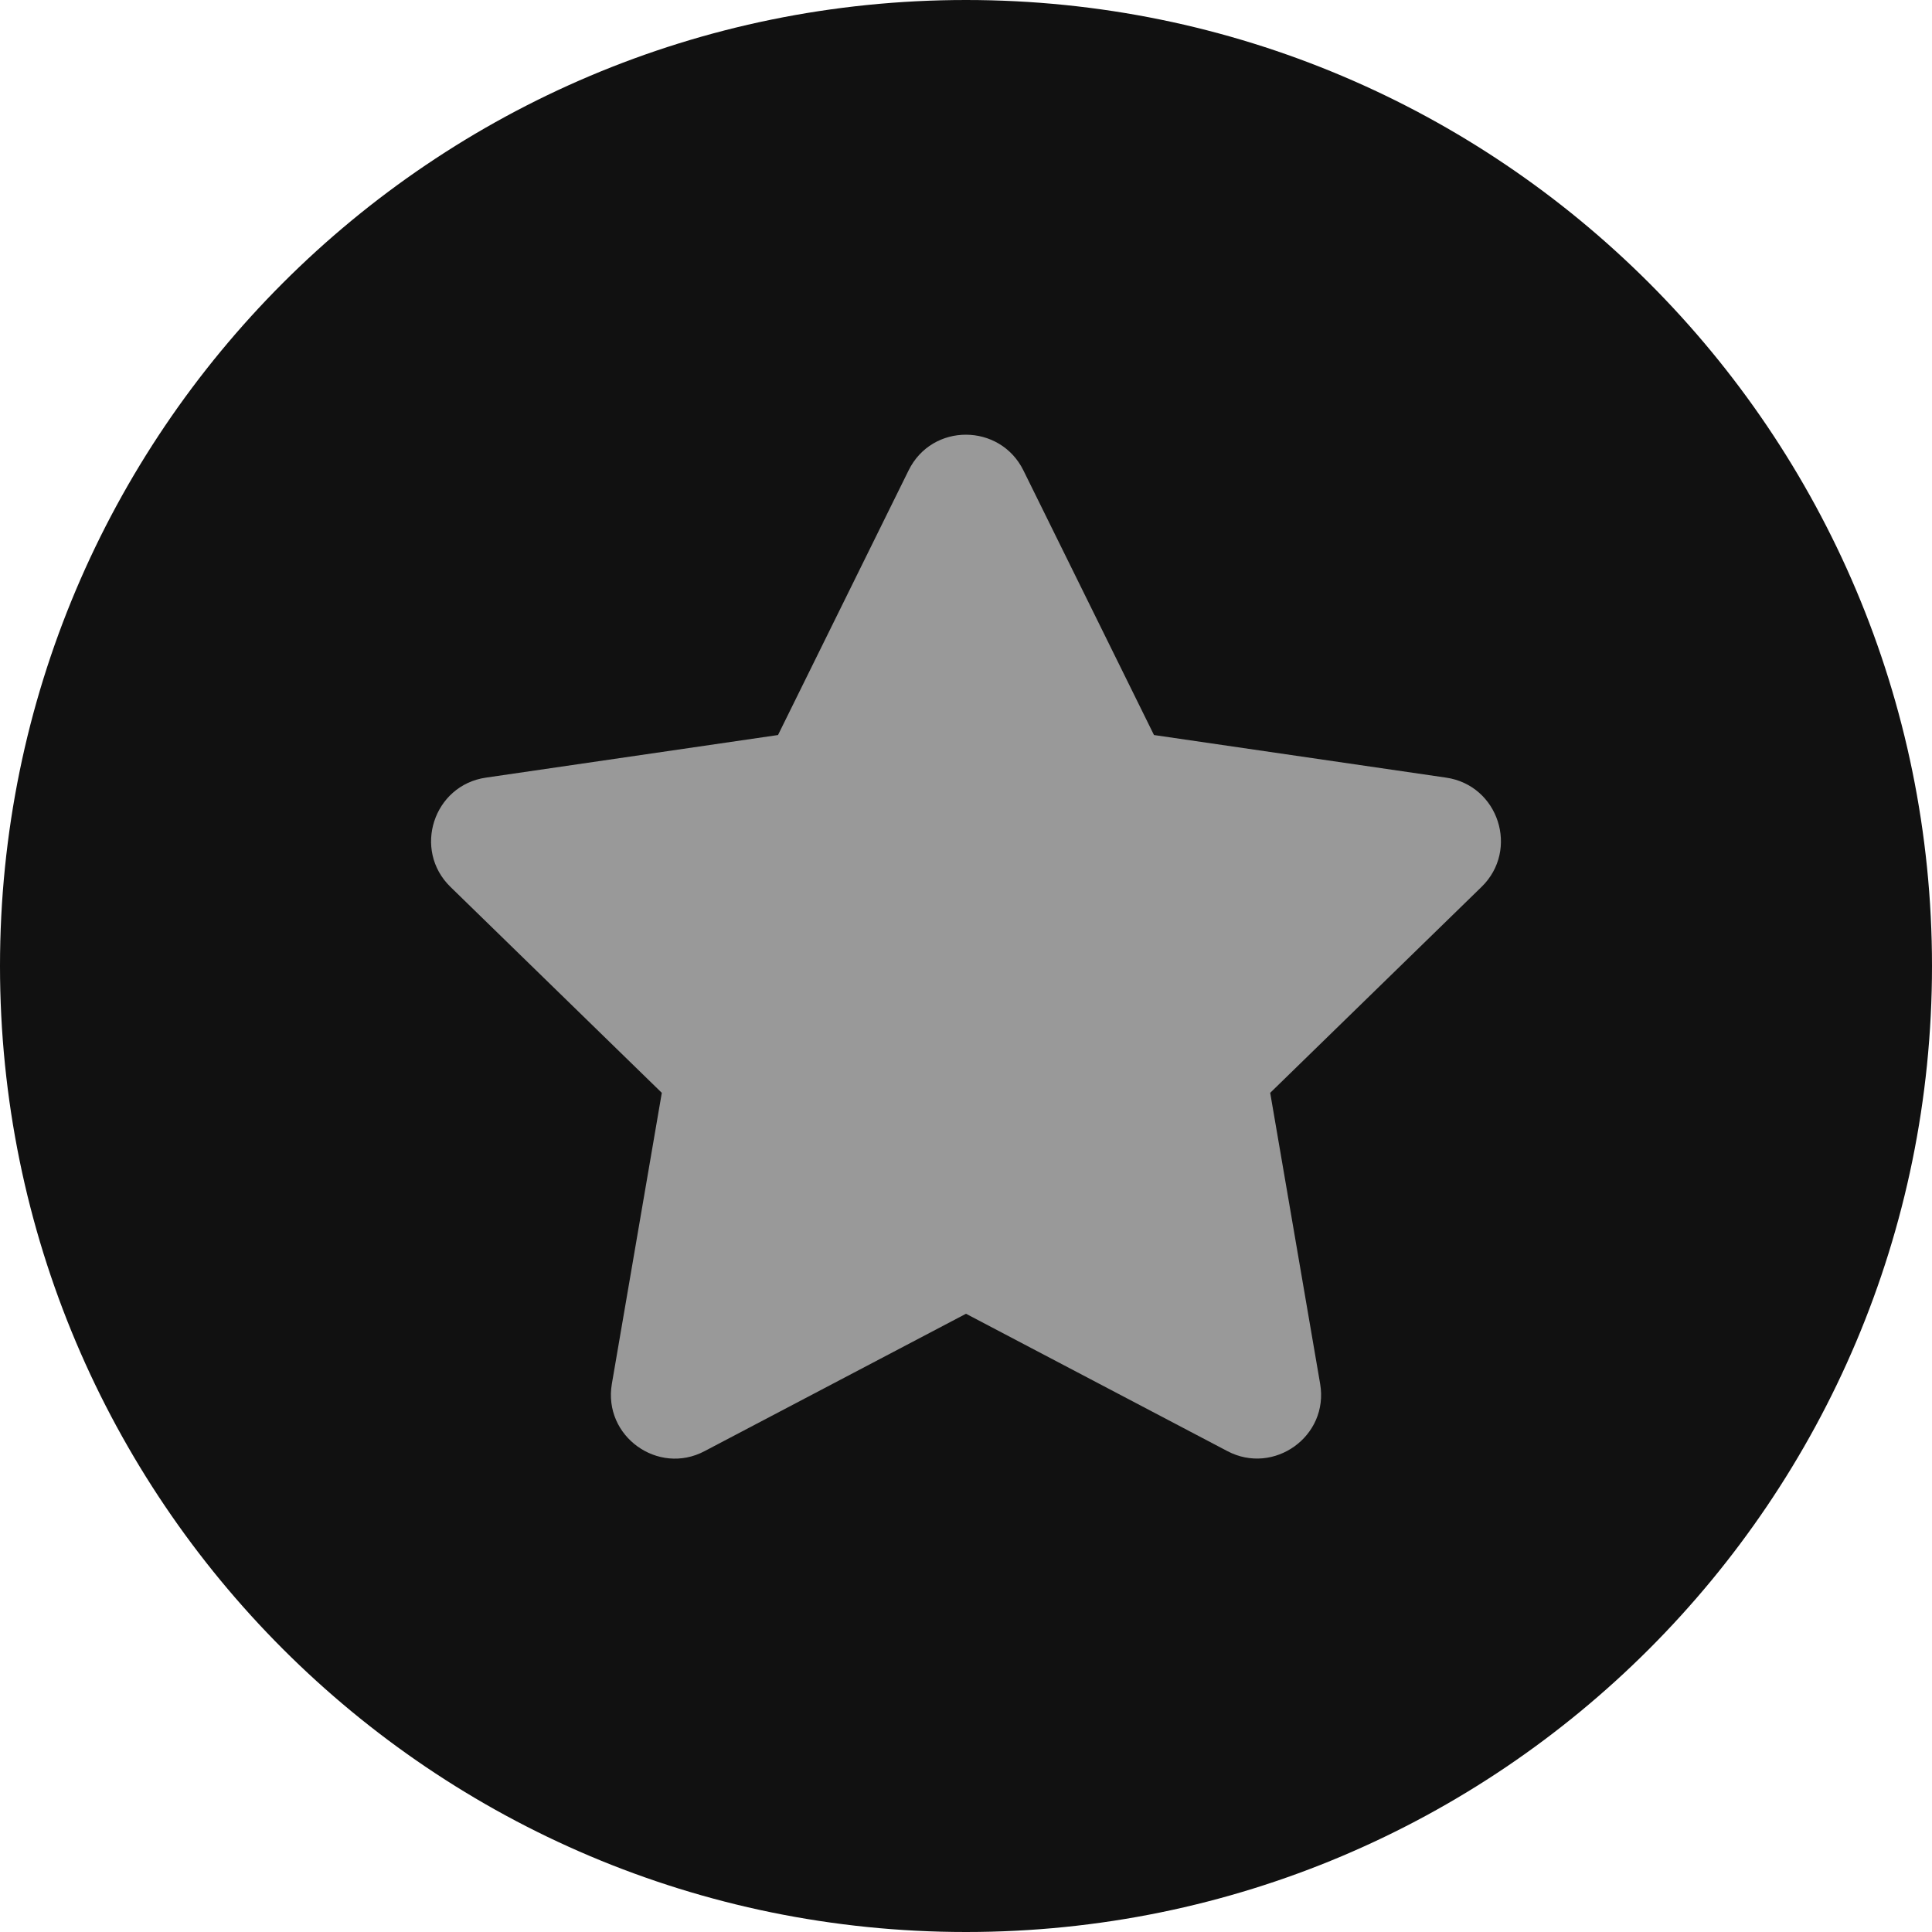
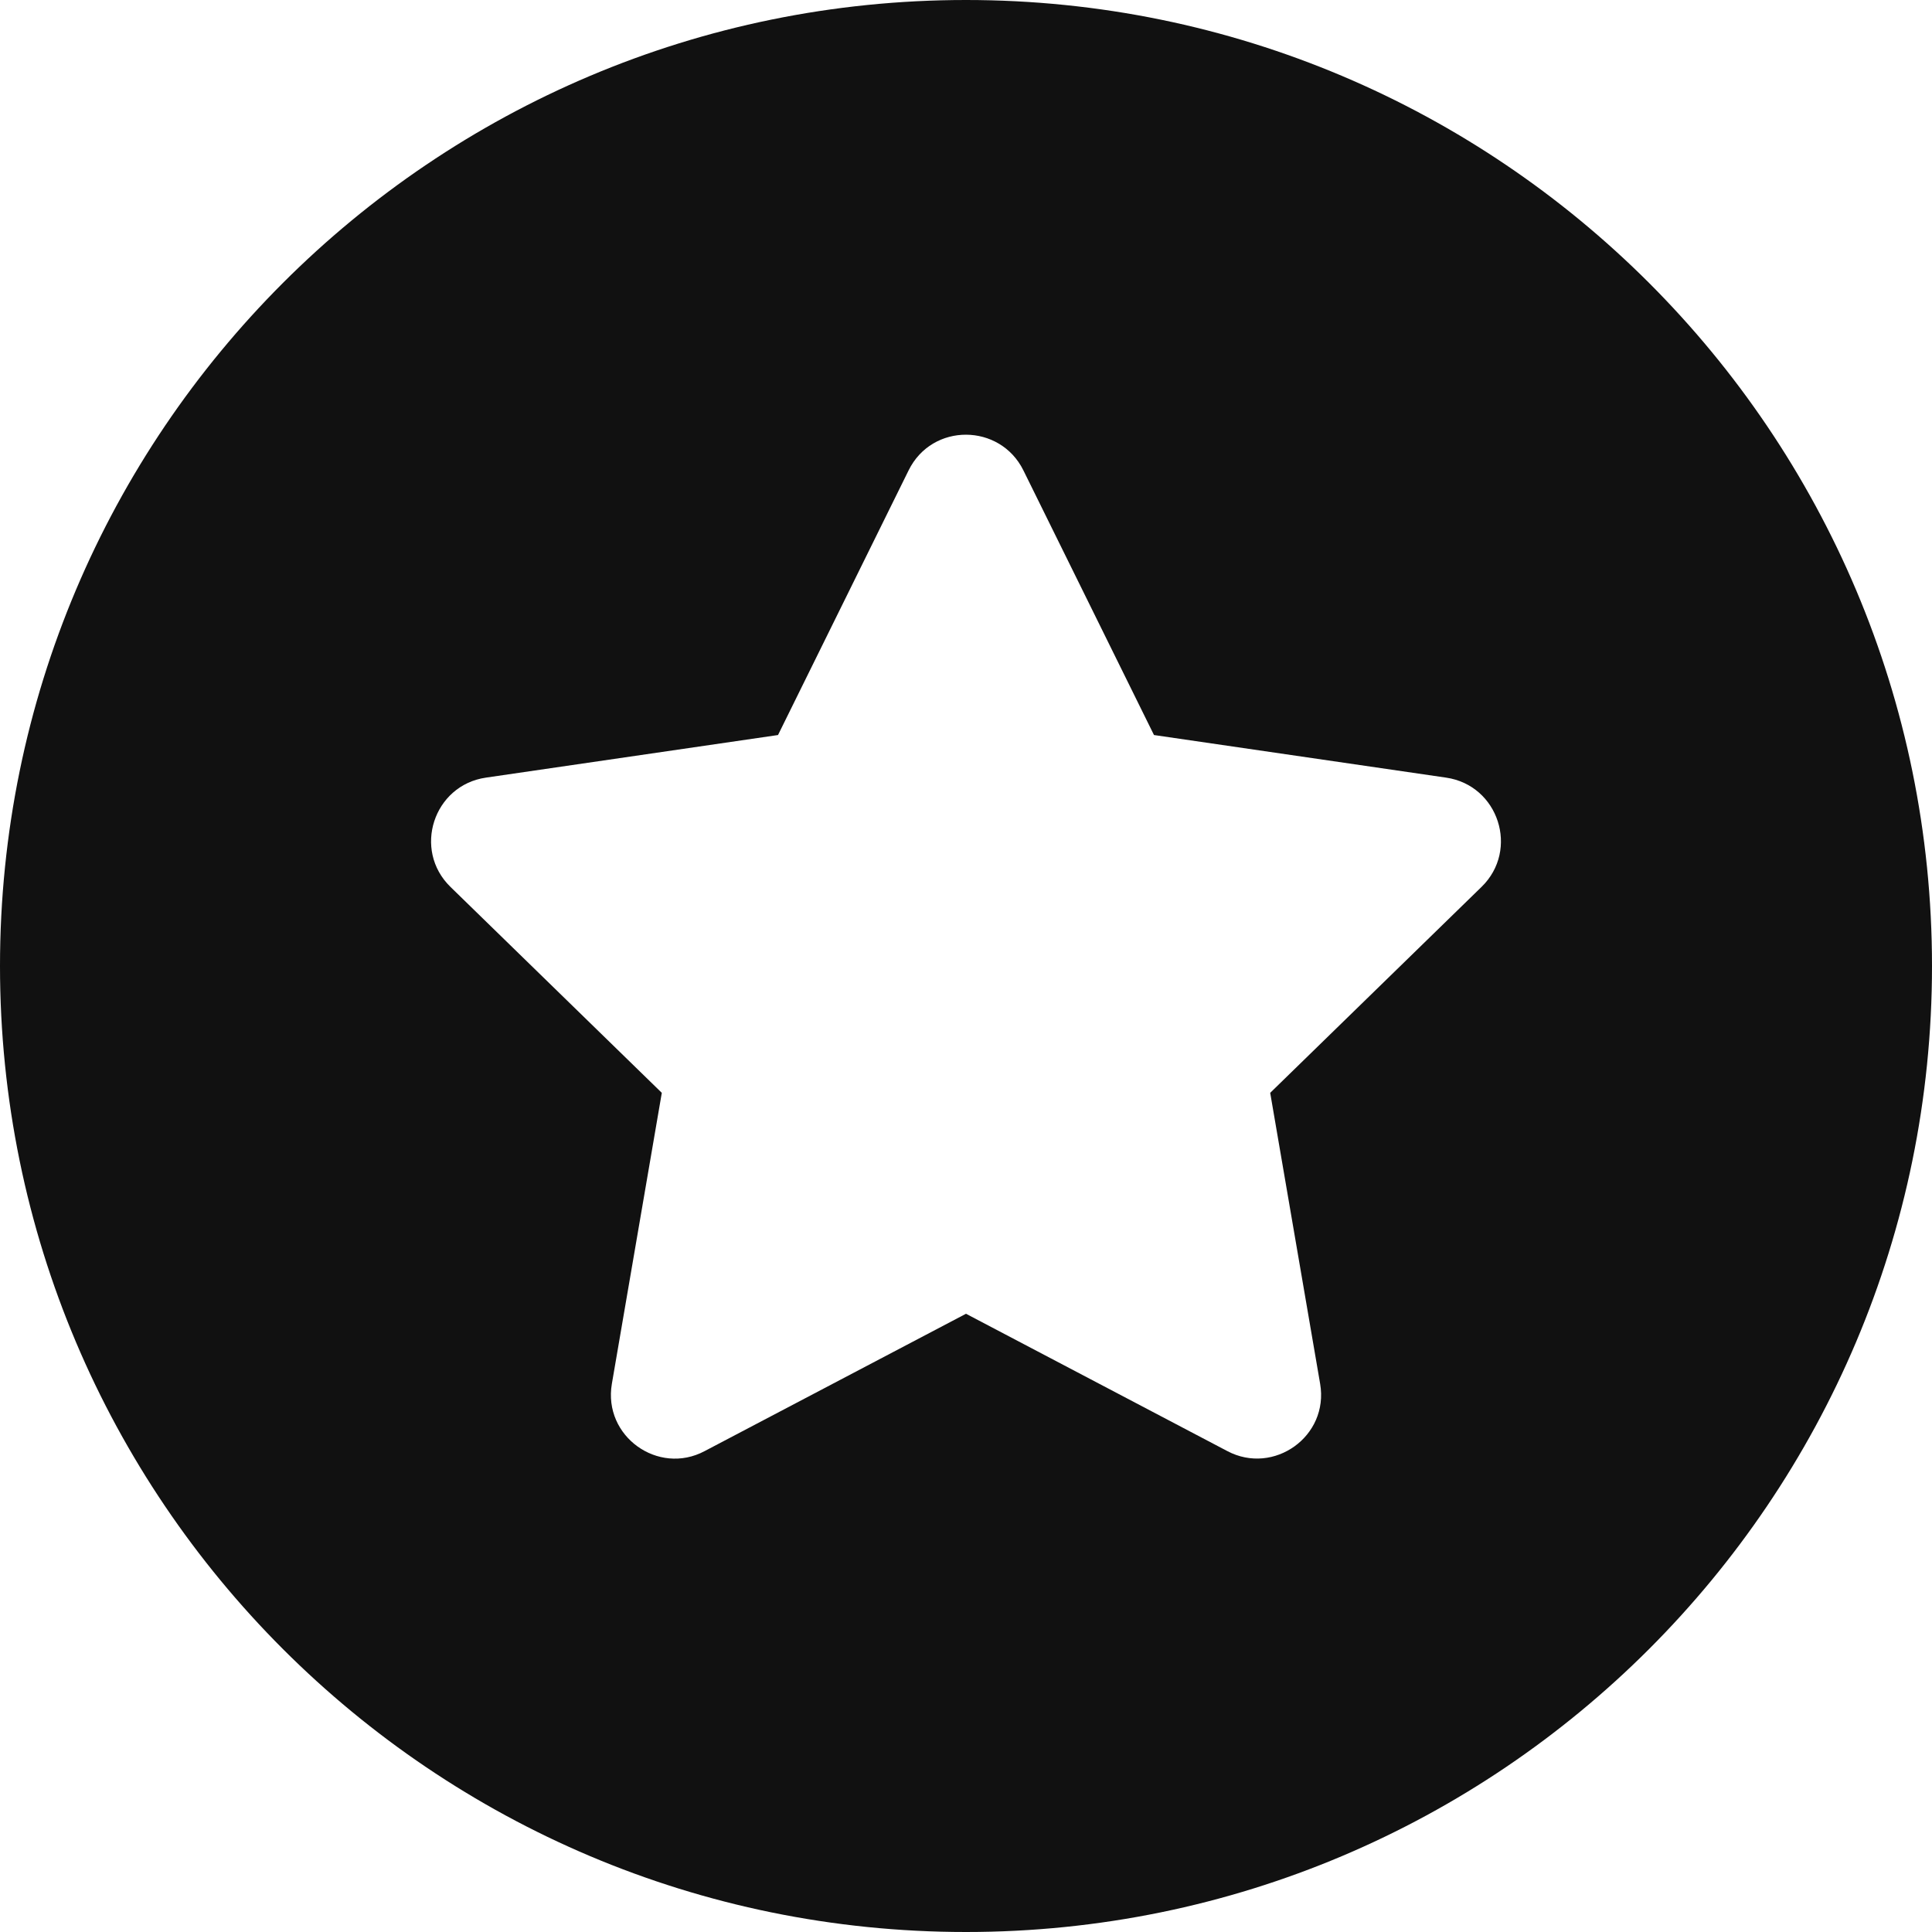
<svg xmlns="http://www.w3.org/2000/svg" style="isolation:isolate" viewBox="529 20 20 20" width="20pt" height="20pt">
  <circle vector-effect="non-scaling-stroke" cx="539" cy="30" r="10" fill="rgb(17,17,17)" />
-   <path d="M 538.406 24.869 L 537.054 27.609 L 534.03 28.05 C 533.487 28.129 533.27 28.798 533.663 29.181 L 535.851 31.313 L 535.334 34.325 C 535.241 34.869 535.814 35.277 536.294 35.022 L 539 33.6 L 541.706 35.022 C 542.186 35.275 542.759 34.869 542.666 34.325 L 542.149 31.313 L 544.337 29.181 C 544.73 28.798 544.513 28.129 543.97 28.05 L 540.946 27.609 L 539.594 24.869 C 539.352 24.38 538.65 24.374 538.406 24.869 Z" style="fill: rgb(153, 153, 153);" />
+   <path d="M 538.406 24.869 L 537.054 27.609 L 534.03 28.05 C 533.487 28.129 533.27 28.798 533.663 29.181 L 535.851 31.313 L 535.334 34.325 C 535.241 34.869 535.814 35.277 536.294 35.022 L 539 33.6 L 541.706 35.022 C 542.186 35.275 542.759 34.869 542.666 34.325 L 542.149 31.313 L 544.337 29.181 C 544.73 28.798 544.513 28.129 543.97 28.05 L 540.946 27.609 L 539.594 24.869 C 539.352 24.38 538.65 24.374 538.406 24.869 Z" style="fill: rgb(255, 255, 255);" />
</svg>
